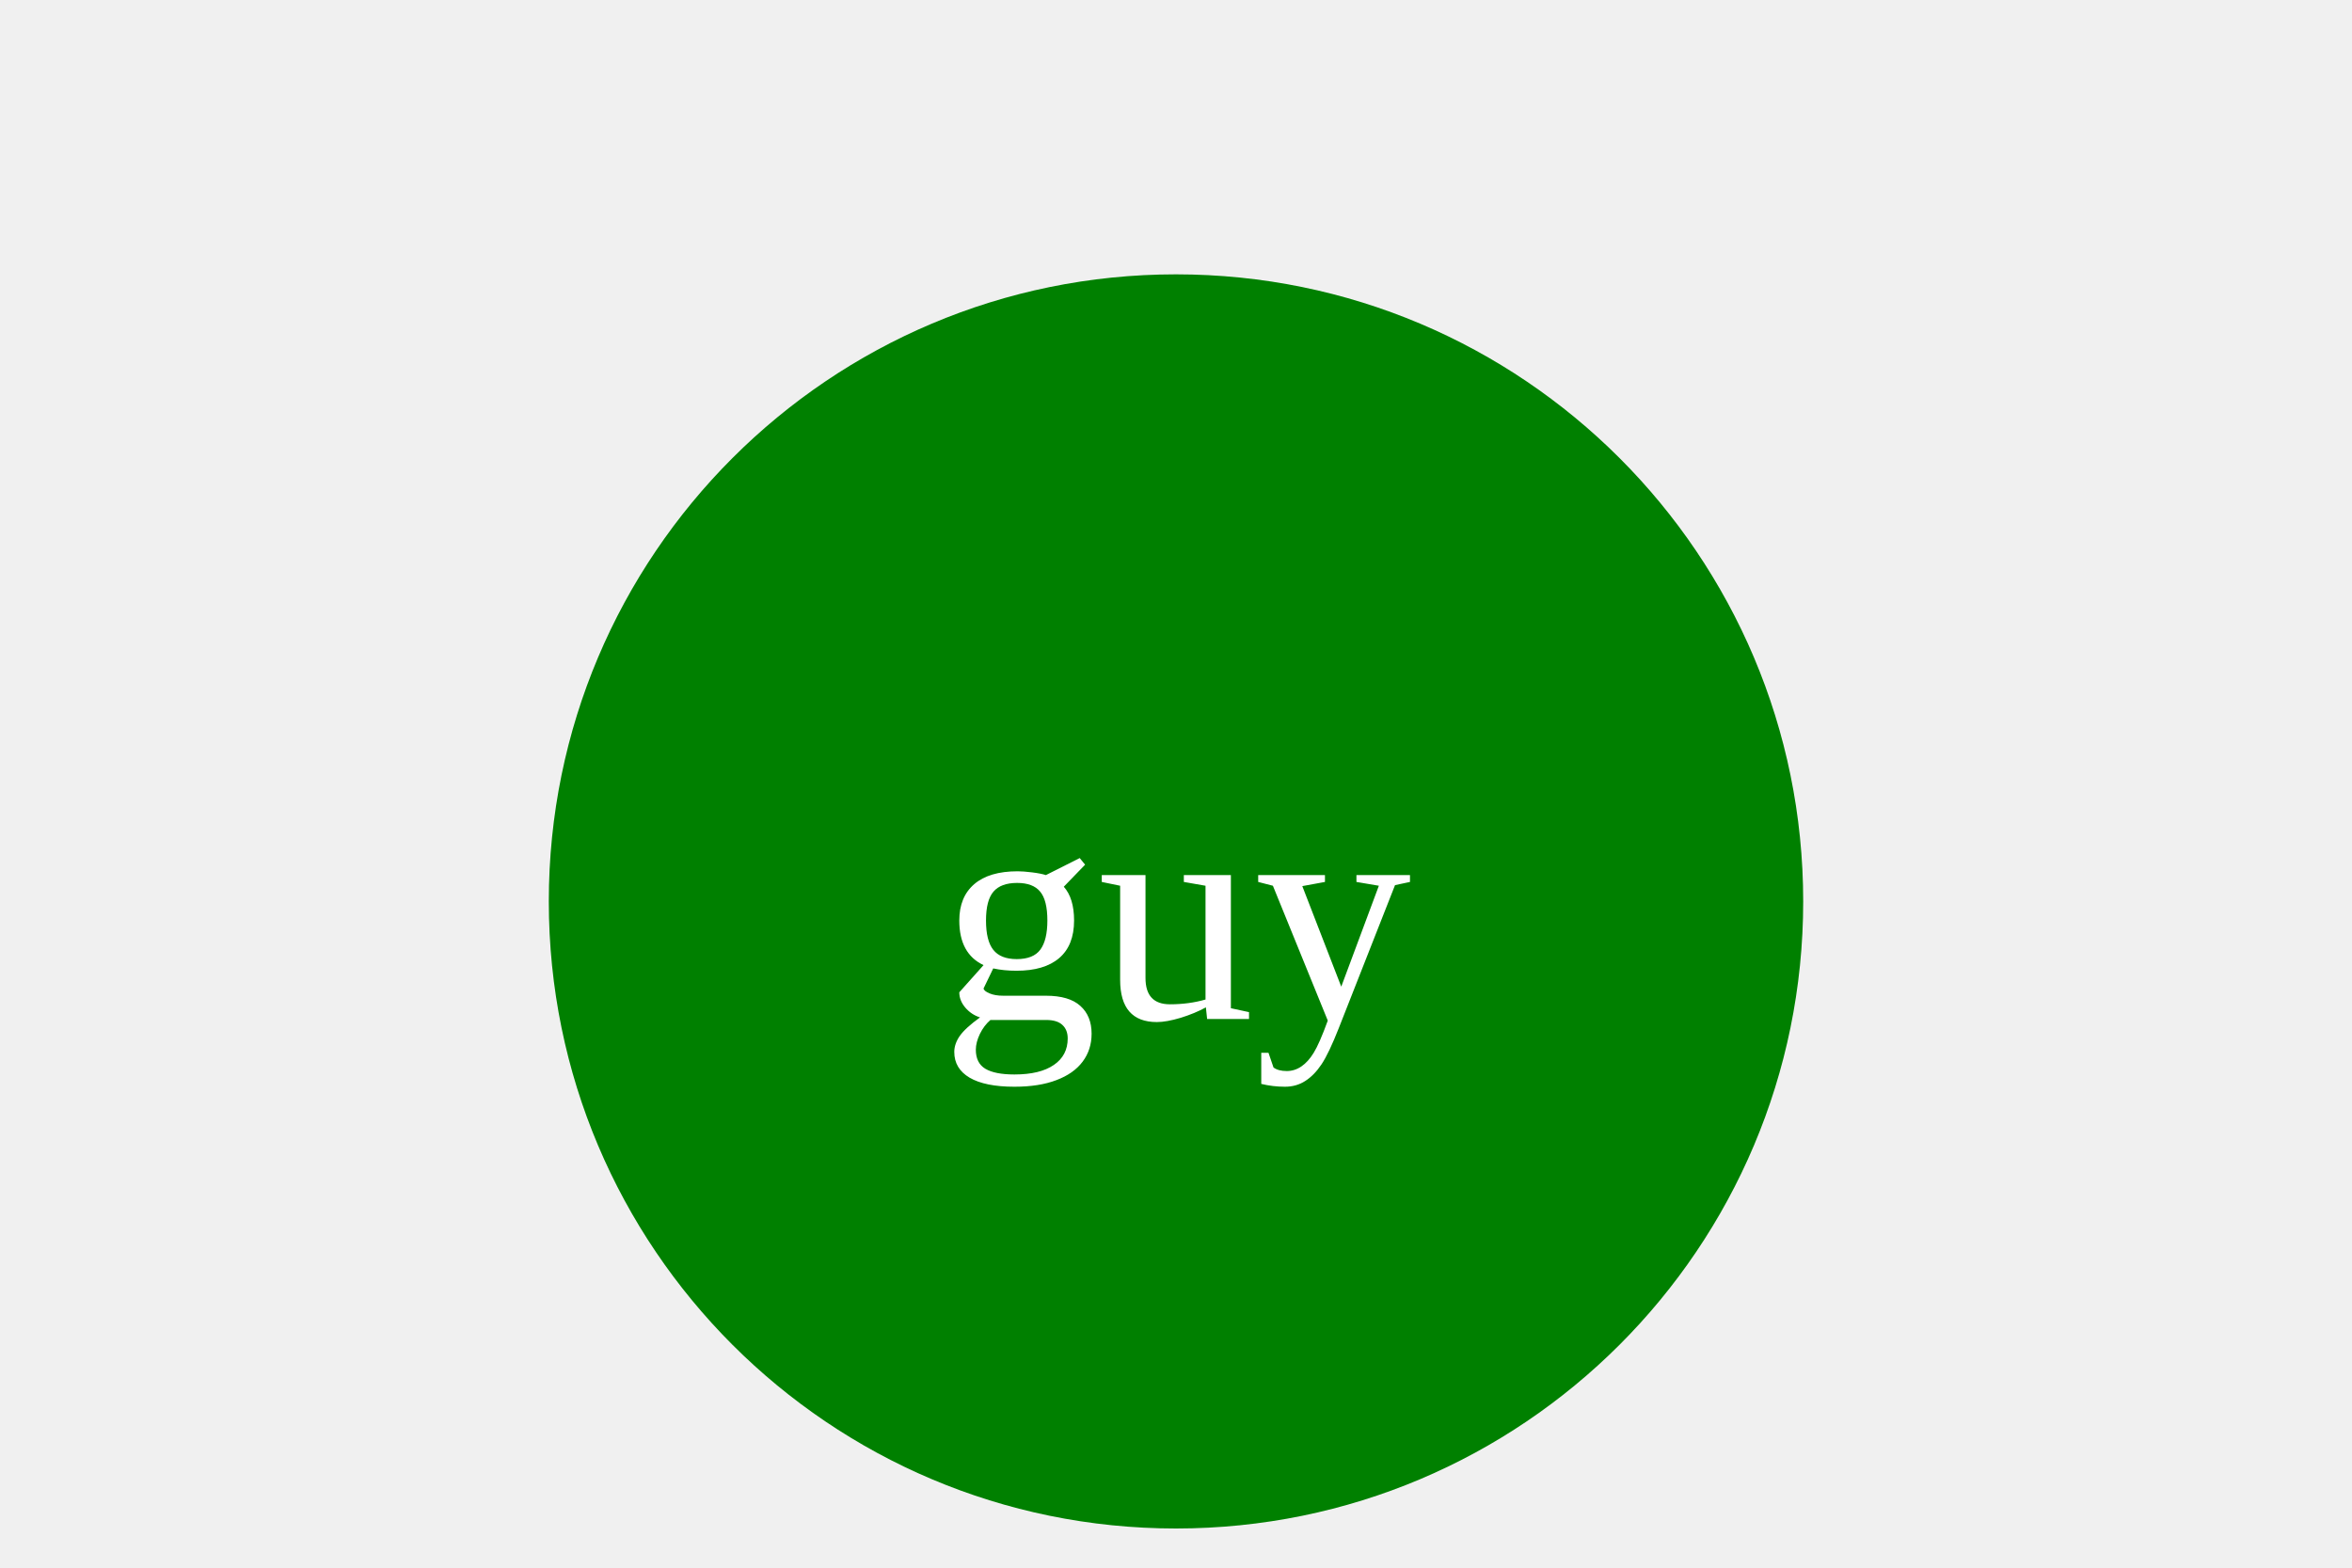
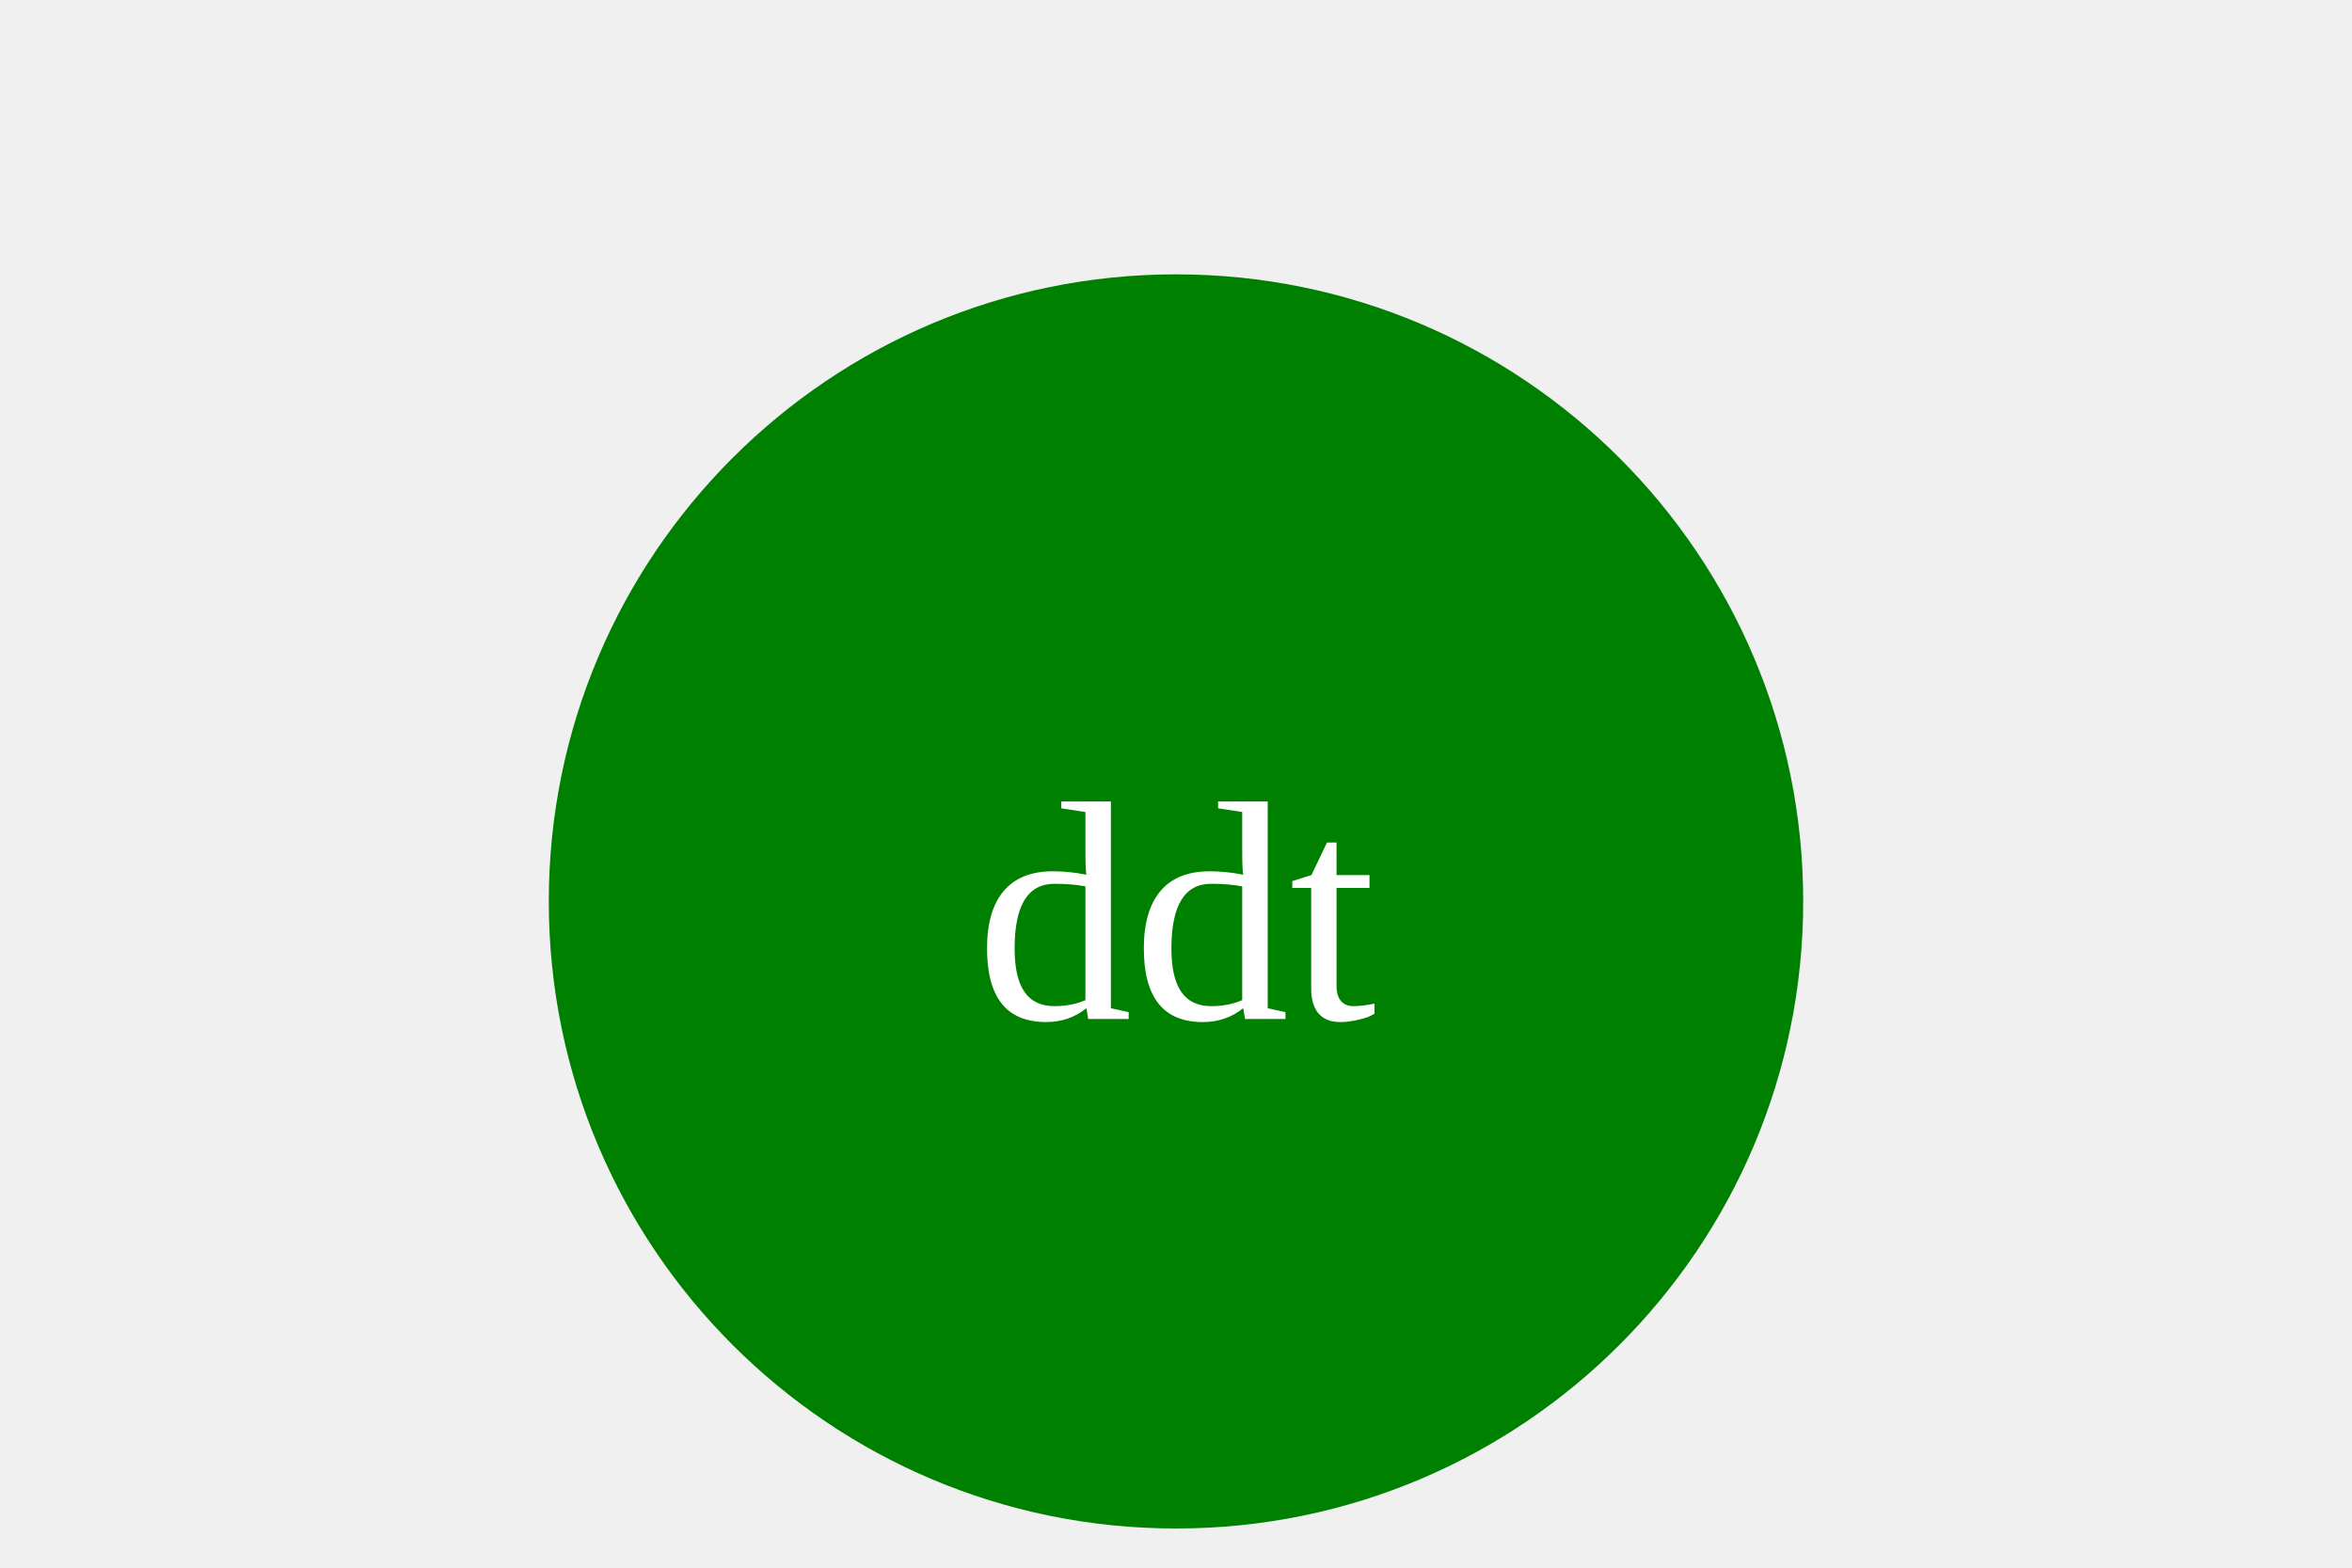
<svg xmlns="http://www.w3.org/2000/svg" version="1.1" width="300" height="200">
  <g>${answers.shape}<circle cx="150" cy="115" r="80" fill="green" />
-     <text x="150" y="130" text-anchor="middle" font-size="40" fill="white">guy</text>
+     <text x="150" y="130" text-anchor="middle" font-size="40" fill="white">ddt</text>
  </g>
</svg>
